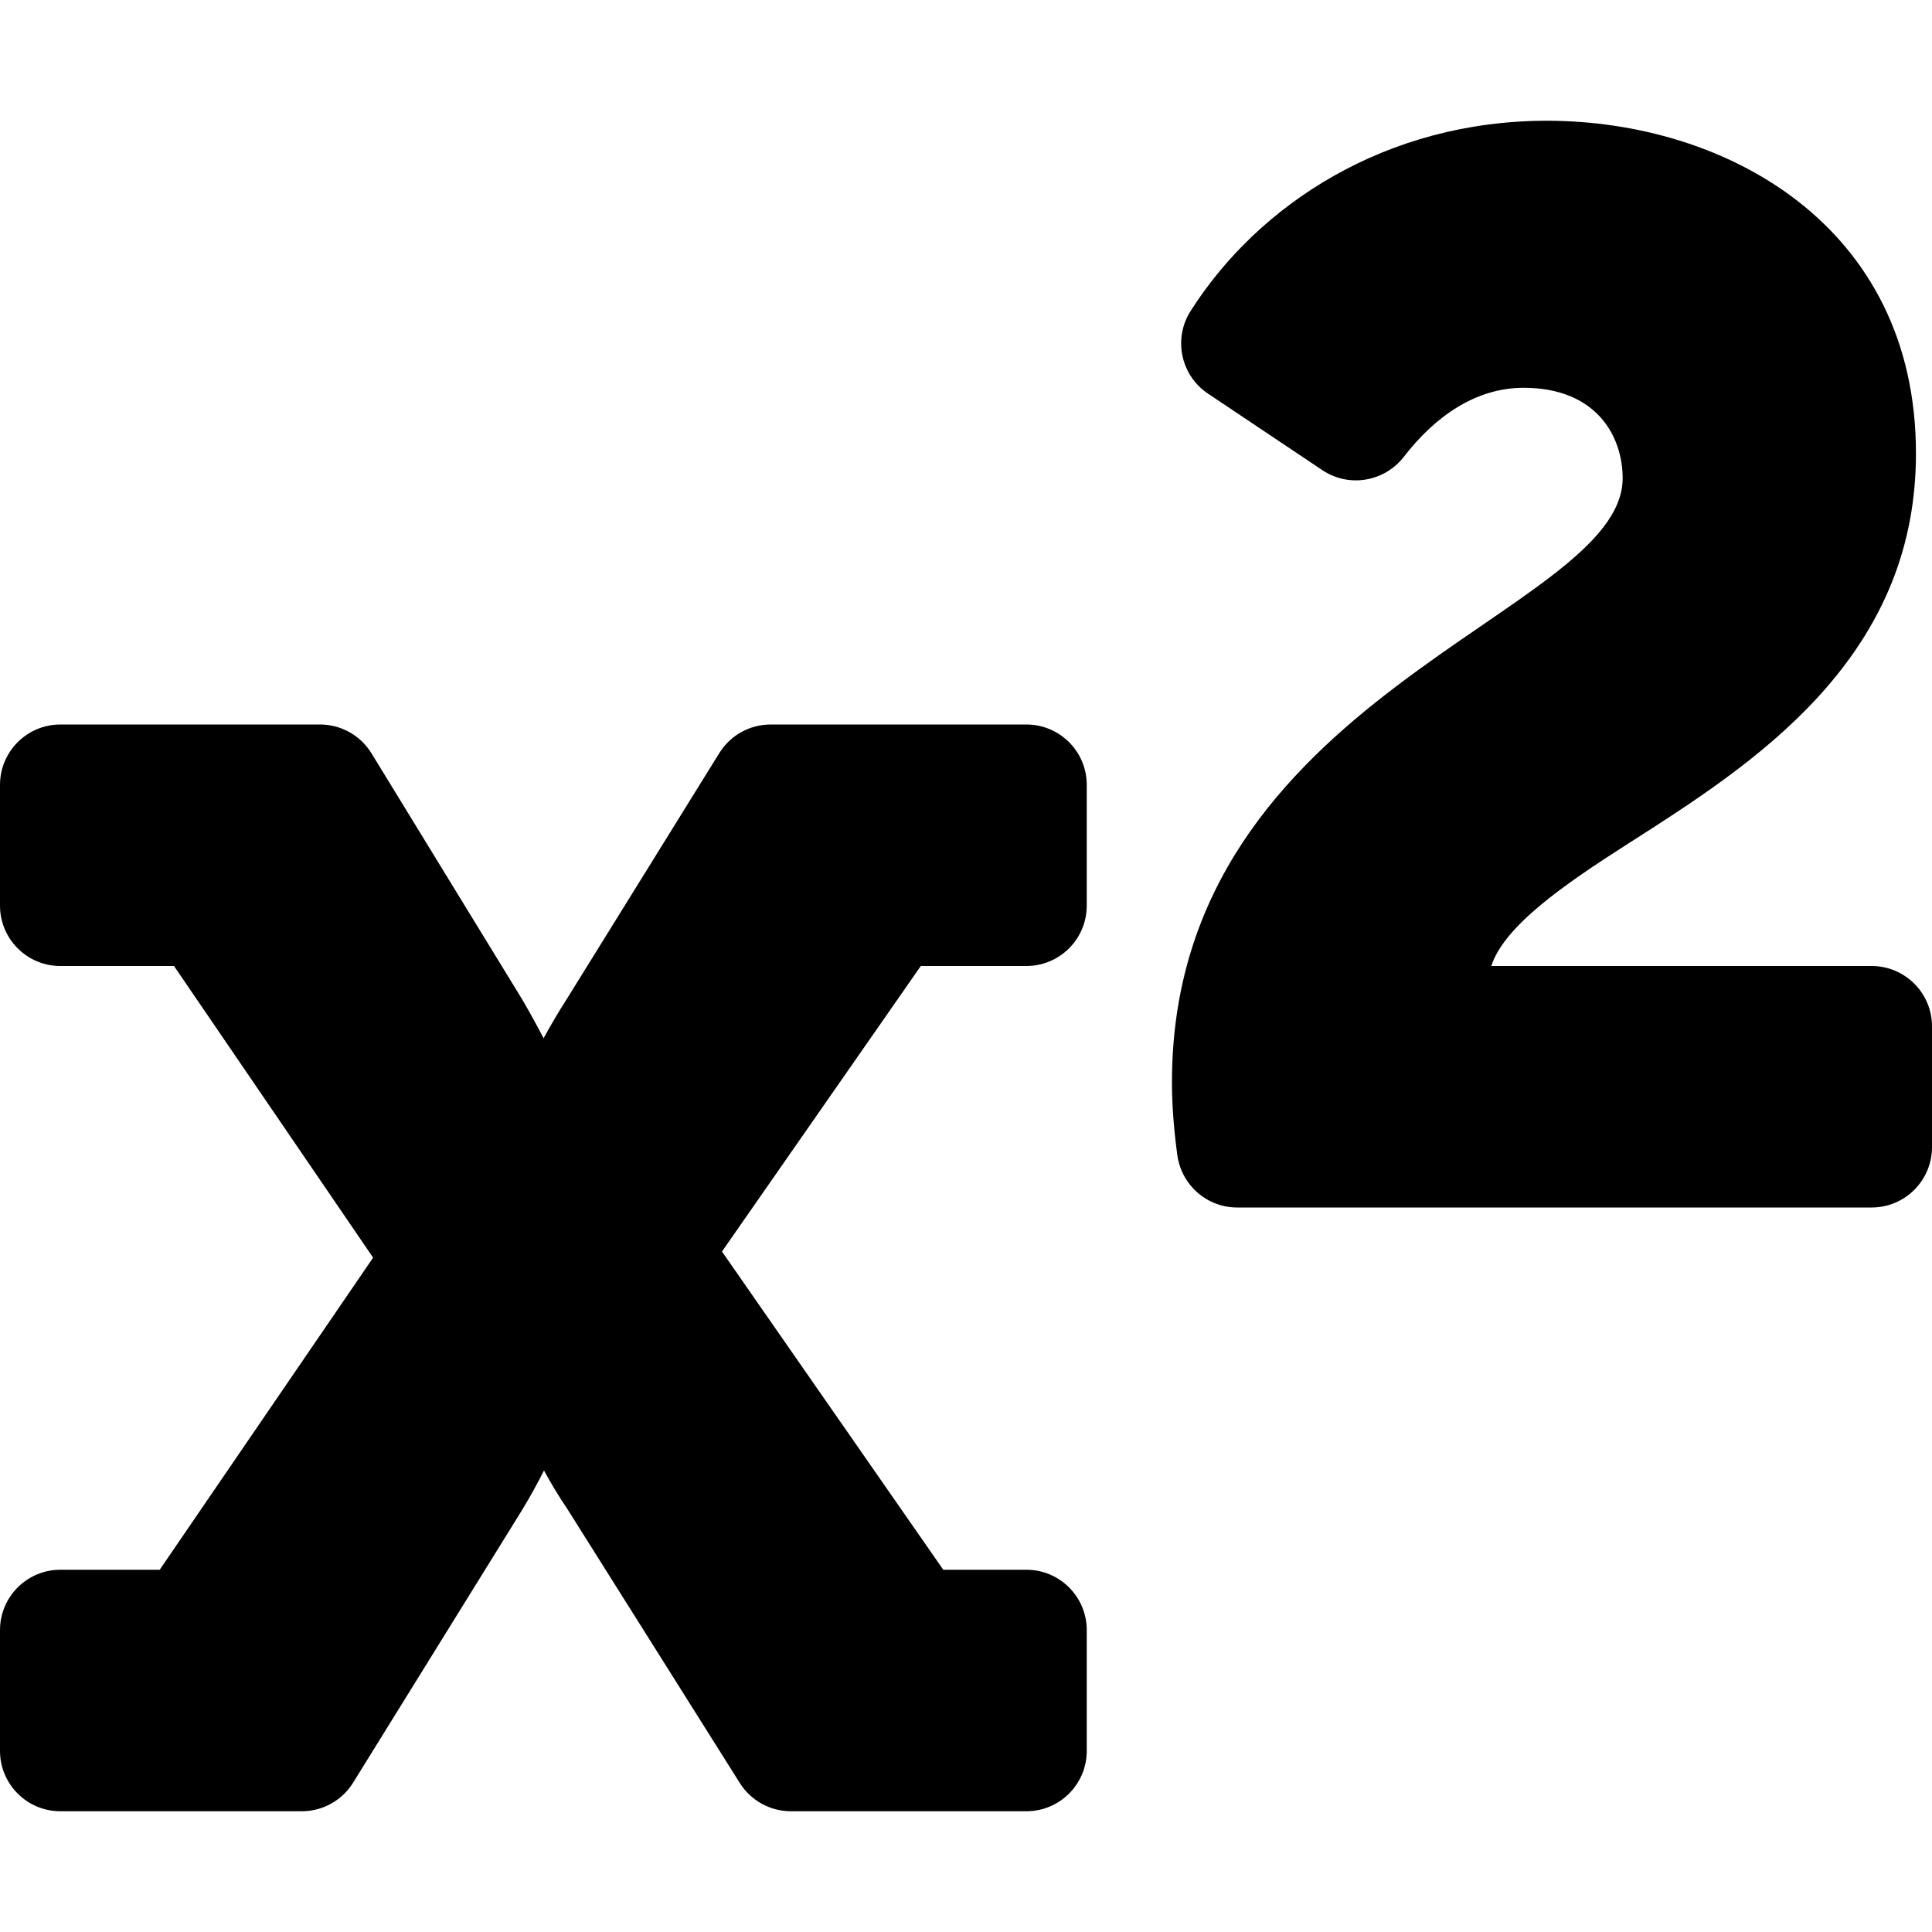
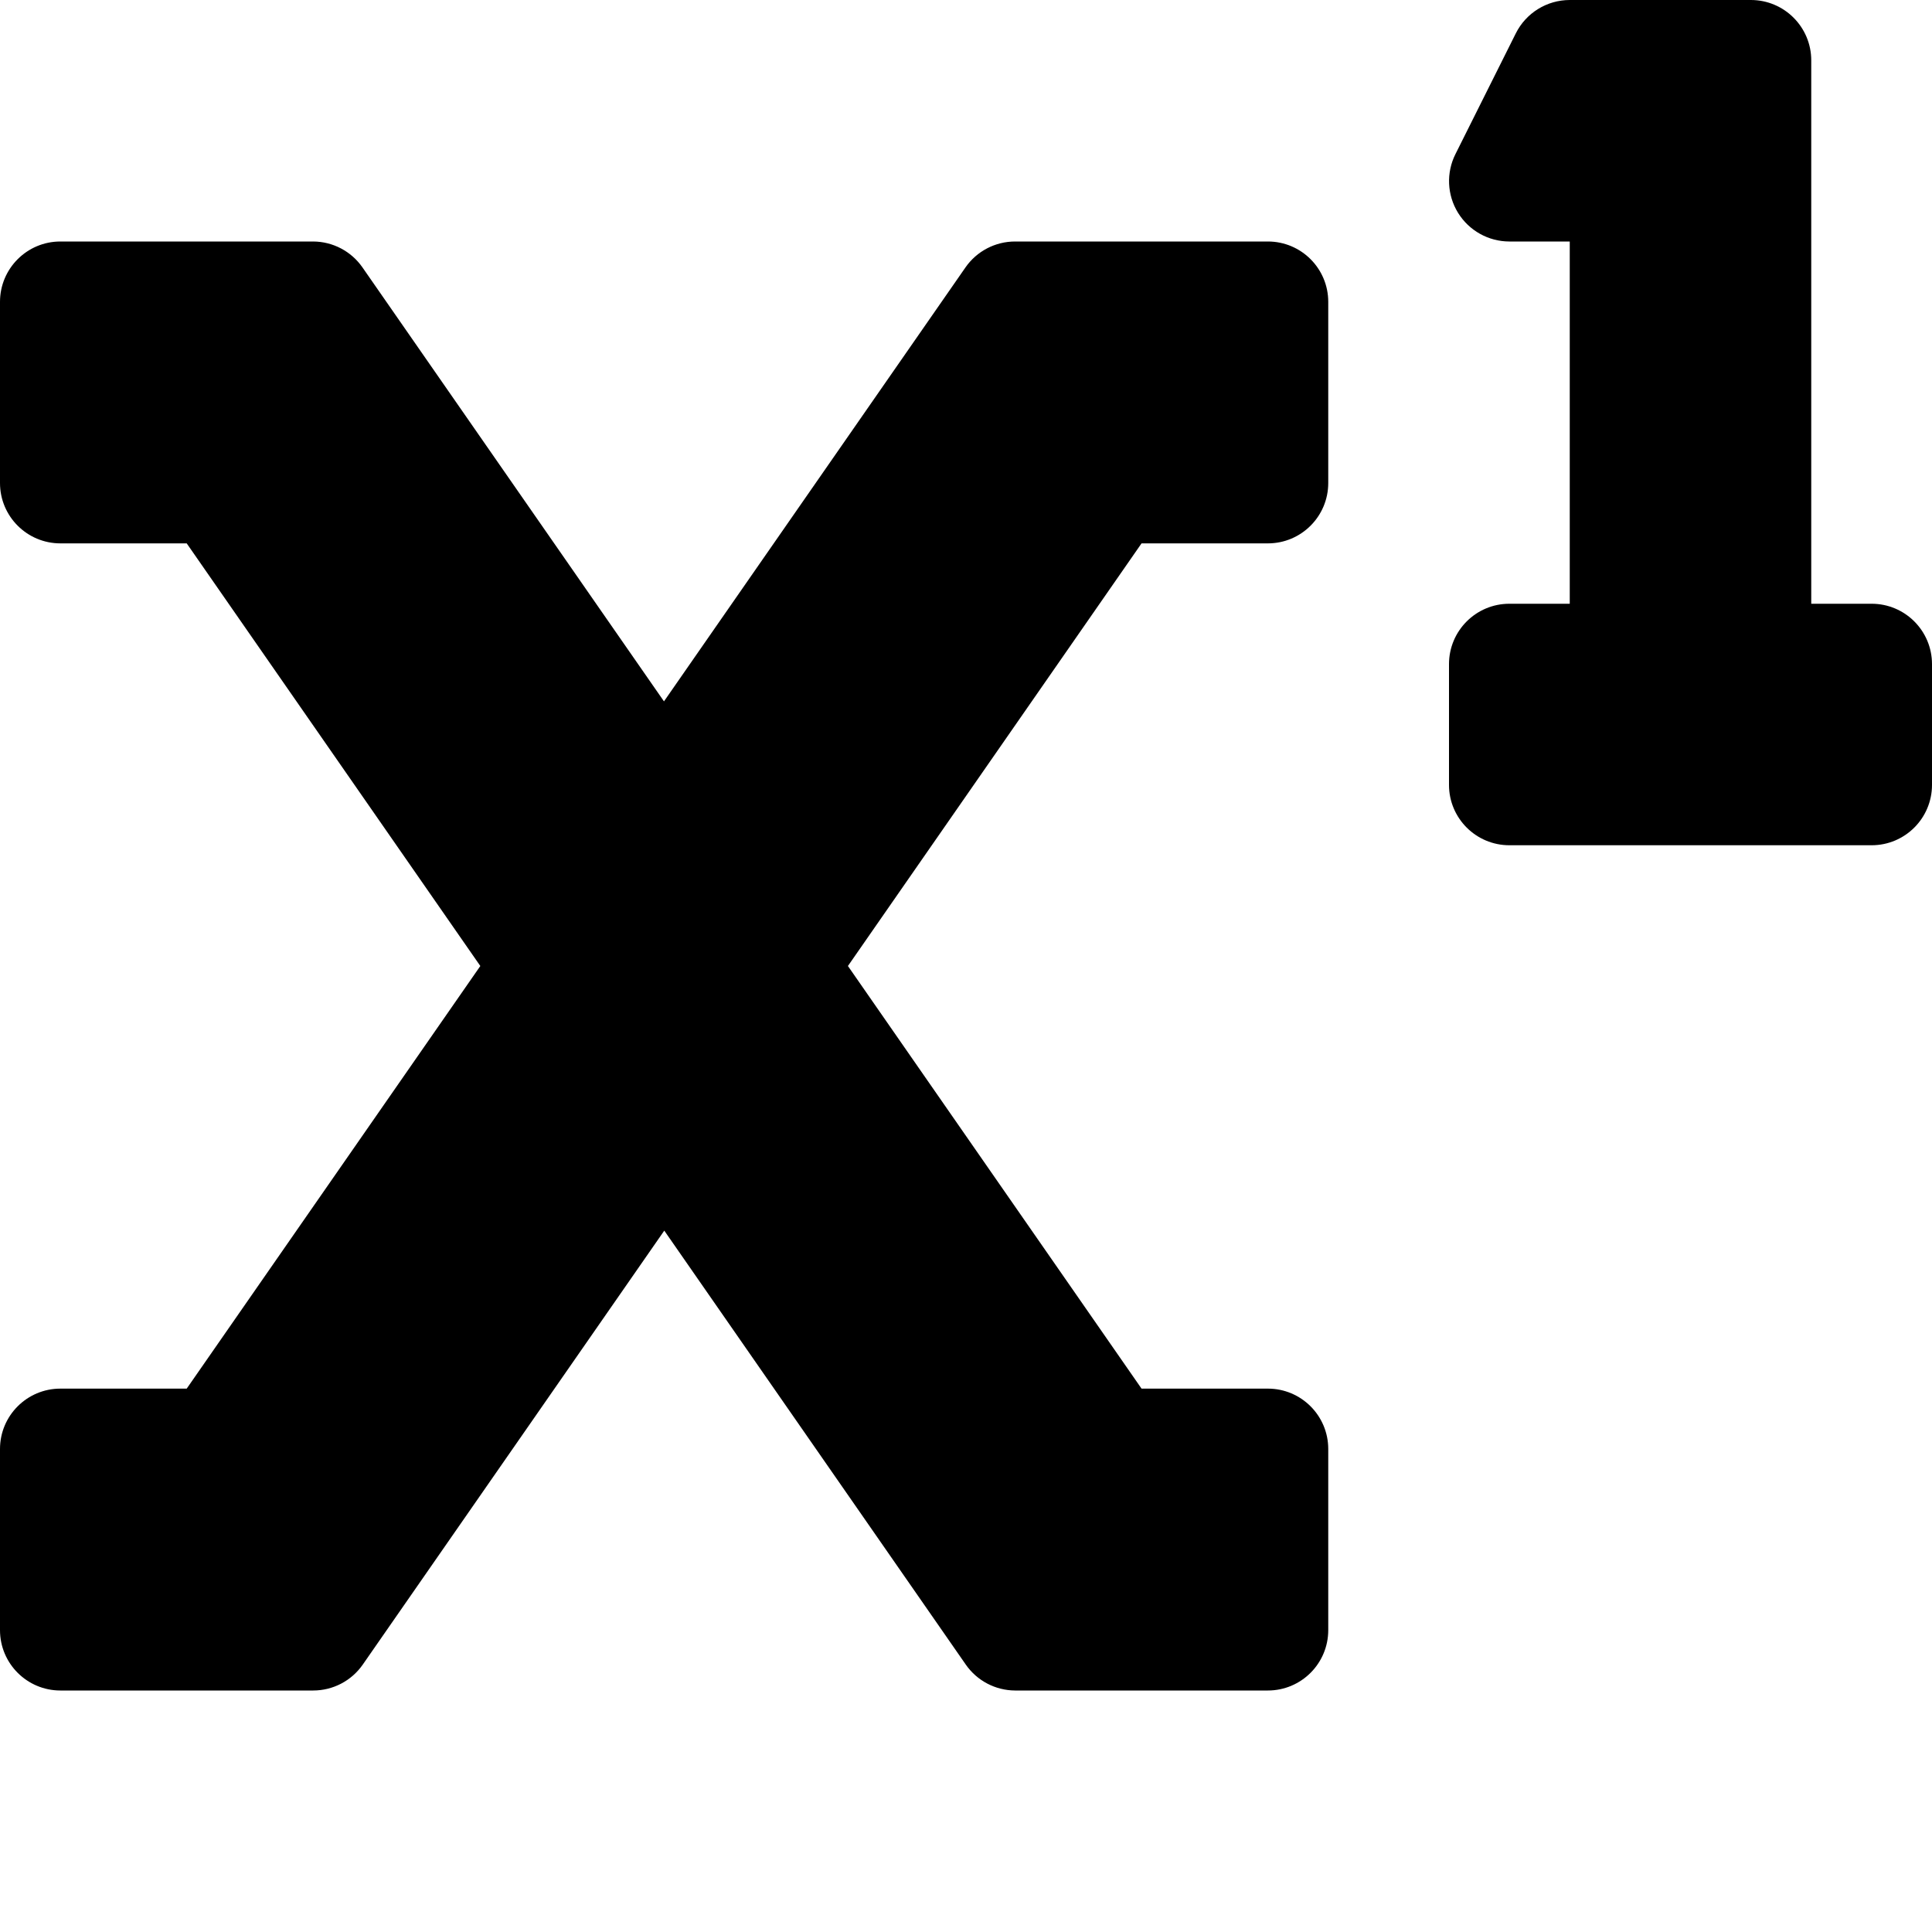
<svg xmlns="http://www.w3.org/2000/svg" viewBox="0 0 512 512">
-   <path d="M395.198 256c3.461-10.526 18.796-21.28 36.265-32.425 16.625-10.605 35.467-22.626 50.341-38.862 17.458-19.054 25.944-40.175 25.944-64.567 0-60.562-50.702-88.146-97.81-88.146-42.491 0-76.378 22.016-94.432 50.447-4.654 7.329-2.592 17.036 4.623 21.865l30.328 20.296c7.032 4.706 16.46 3.084 21.63-3.614 8.022-10.394 18.818-18.225 31.667-18.225 19.387 0 26.266 12.901 26.266 23.948 0 36.159-119.437 57.023-119.437 160.024 0 6.654.561 13.014 1.415 19.331 1.076 7.964 7.834 13.928 15.87 13.928H496c8.837 0 16-7.163 16-16v-32c0-8.837-7.163-16-16-16H395.198zM272 416c8.837 0 16 7.163 16 16v32c0 8.837-7.163 16-16 16h-62.399a16 16 0 0 1-13.541-7.478l-45.701-72.615c-2.297-3.352-4.422-6.969-6.195-10.209-1.65 3.244-3.647 6.937-5.874 10.582l-44.712 72.147a15.999 15.999 0 0 1-13.6 7.572H16c-8.837 0-16-7.163-16-16v-32c0-8.837 7.163-16 16-16h26.325l56.552-82.709L46.111 256H16c-8.837 0-16-7.163-16-16v-32c0-8.837 7.163-16 16-16h68.806a16 16 0 0 1 13.645 7.644l39.882 65.126c2.072 3.523 4.053 7.171 5.727 10.37 1.777-3.244 3.92-6.954 6.237-10.537l40.332-65.035a16 16 0 0 1 13.598-7.567H272c8.837 0 16 7.163 16 16v32c0 8.837-7.163 16-16 16h-27.979l-52.69 75.671L249.974 416H272z" />
+   <path d="M496 160h-16V16a16 16 0 0 0-16-16h-48a16 16 0 0 0-14.29 8.83l-16 32A16 16 0 0 0 400 64h16v96h-16a16 16 0 0 0-16 16v32a16 16 0 0 0 16 16h96a16 16 0 0 0 16-16v-32a16 16 0 0 0-16-16zM336 64h-67a16 16 0 0 0-13.14 6.87l-79.9 115-79.9-115A16 16 0 0 0 83 64H16A16 16 0 0 0 0 80v48a16 16 0 0 0 16 16h33.48l77.81 112-77.81 112H16a16 16 0 0 0-16 16v48a16 16 0 0 0 16 16h67a16 16 0 0 0 13.14-6.87l79.9-115 79.9 115A16 16 0 0 0 269 448h67a16 16 0 0 0 16-16v-48a16 16 0 0 0-16-16h-33.48l-77.81-112 77.81-112H336a16 16 0 0 0 16-16V80a16 16 0 0 0-16-16z" />
</svg>
